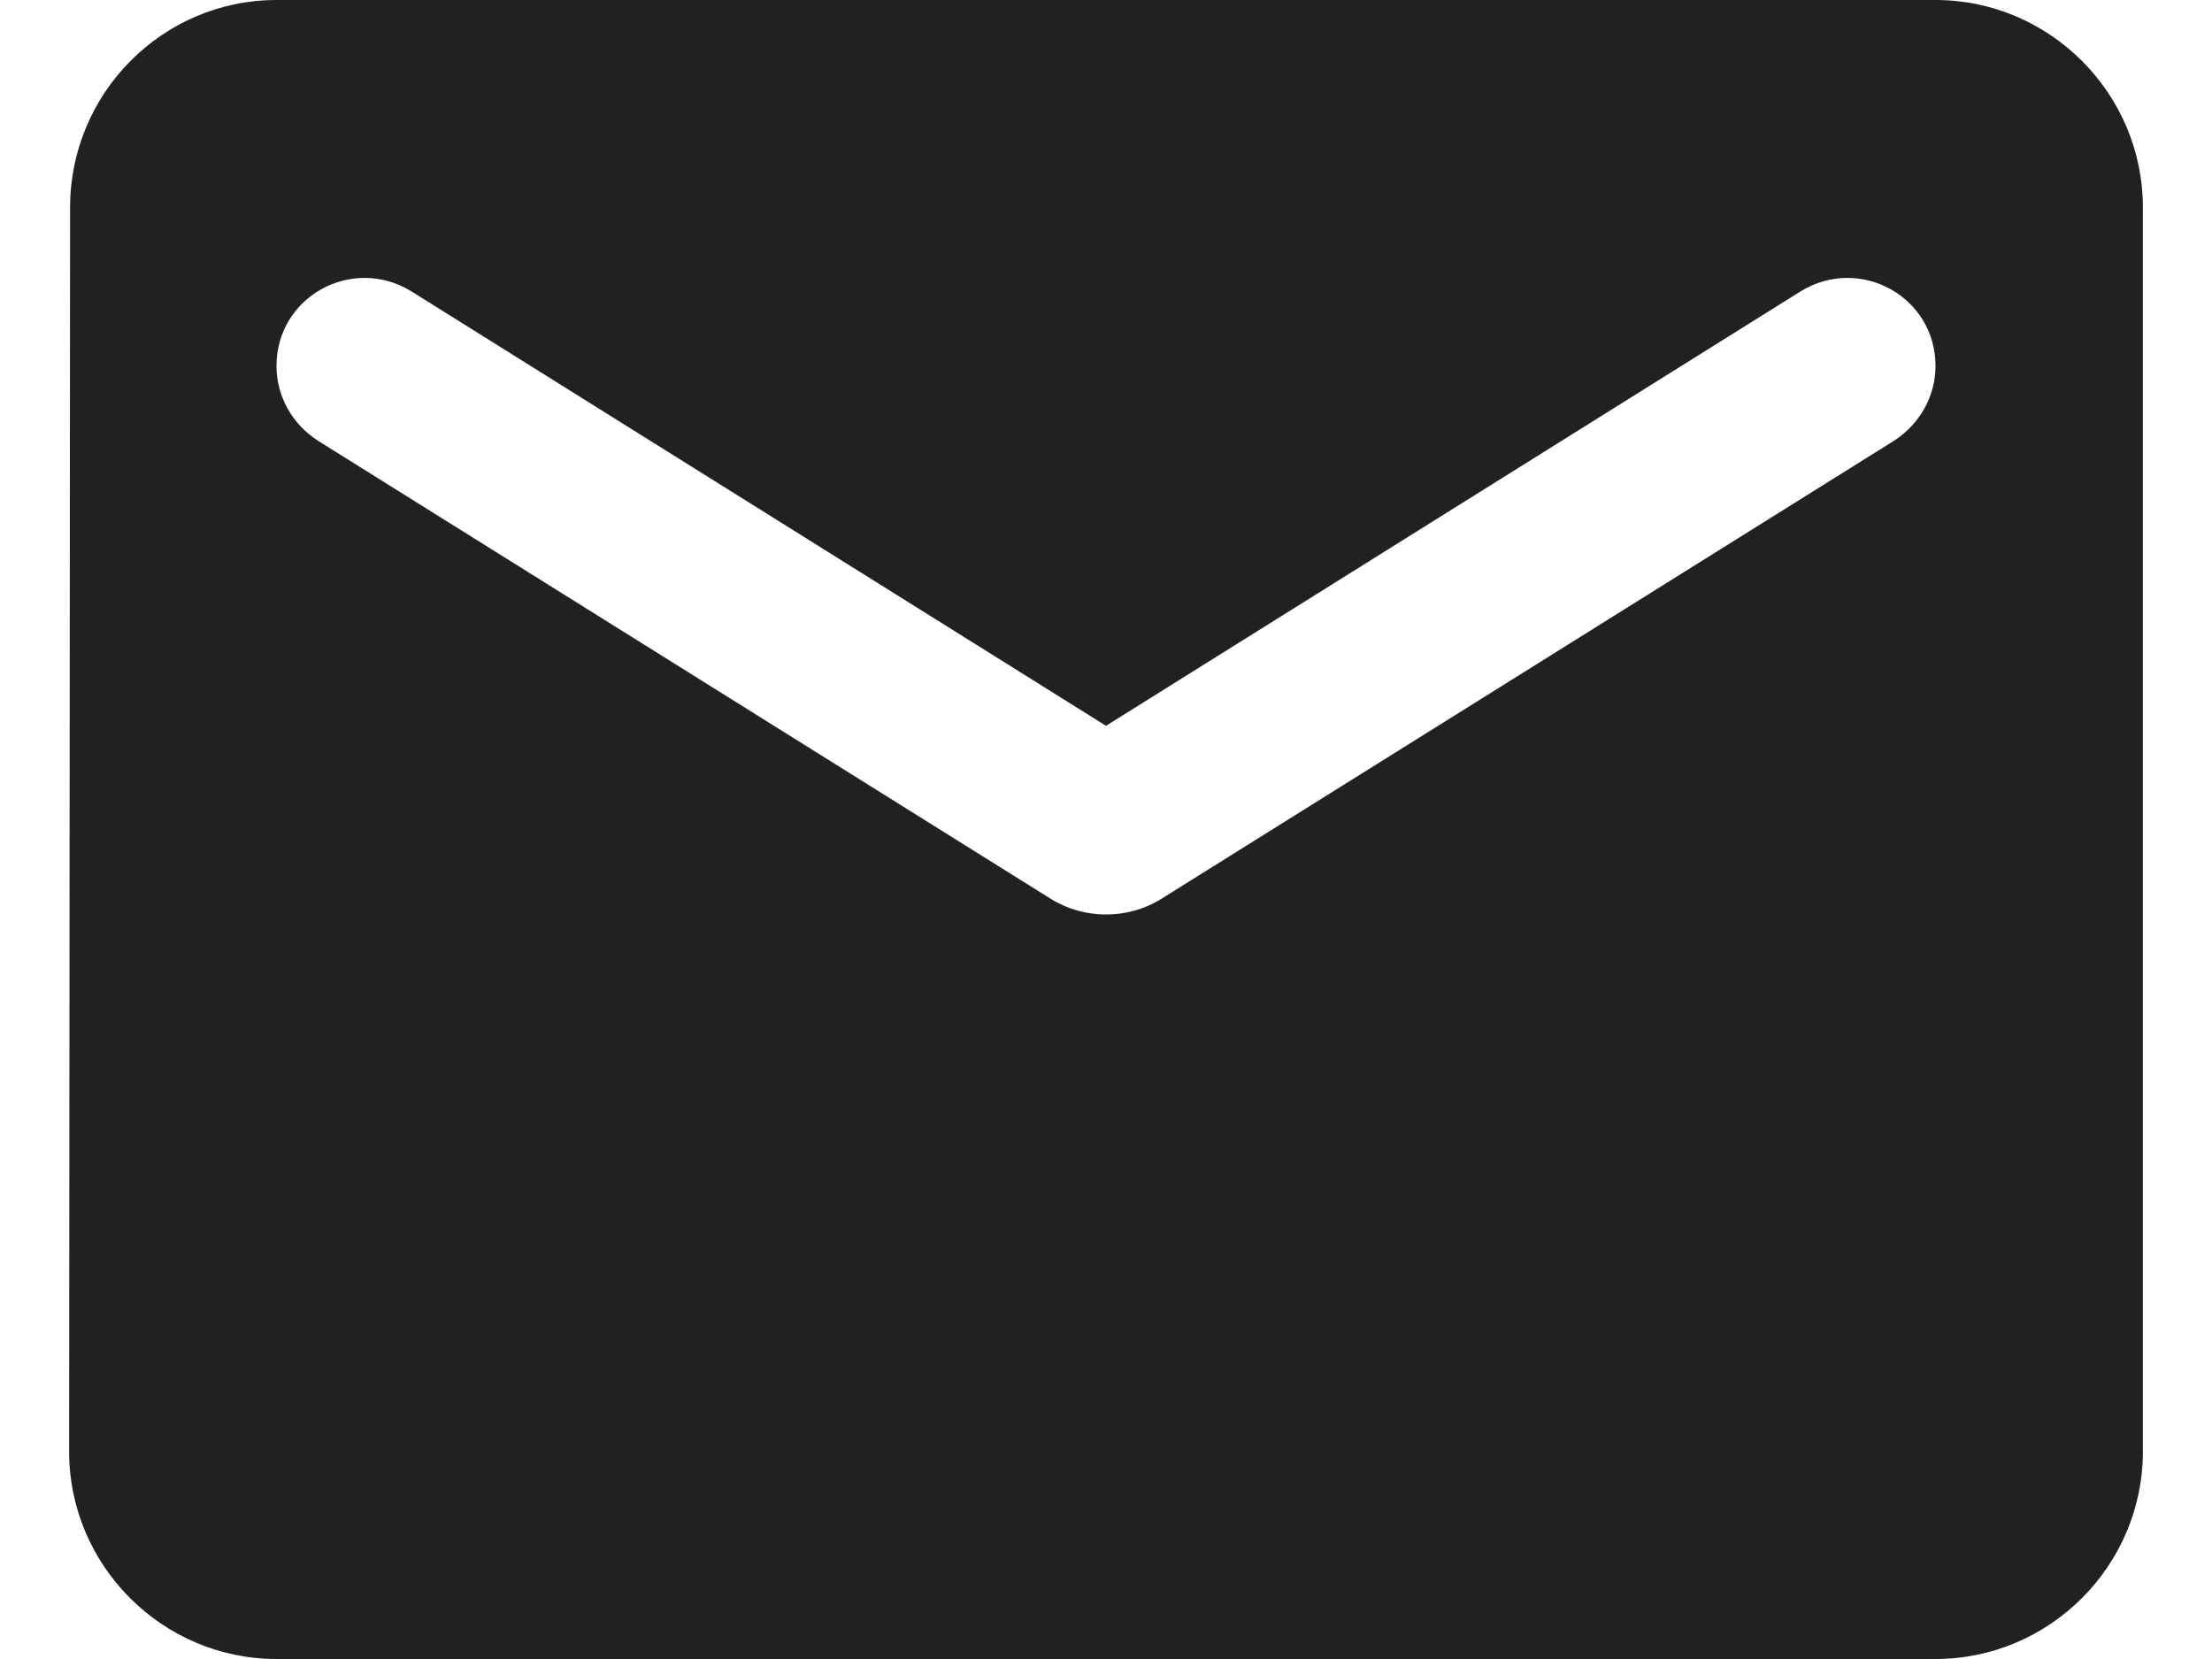
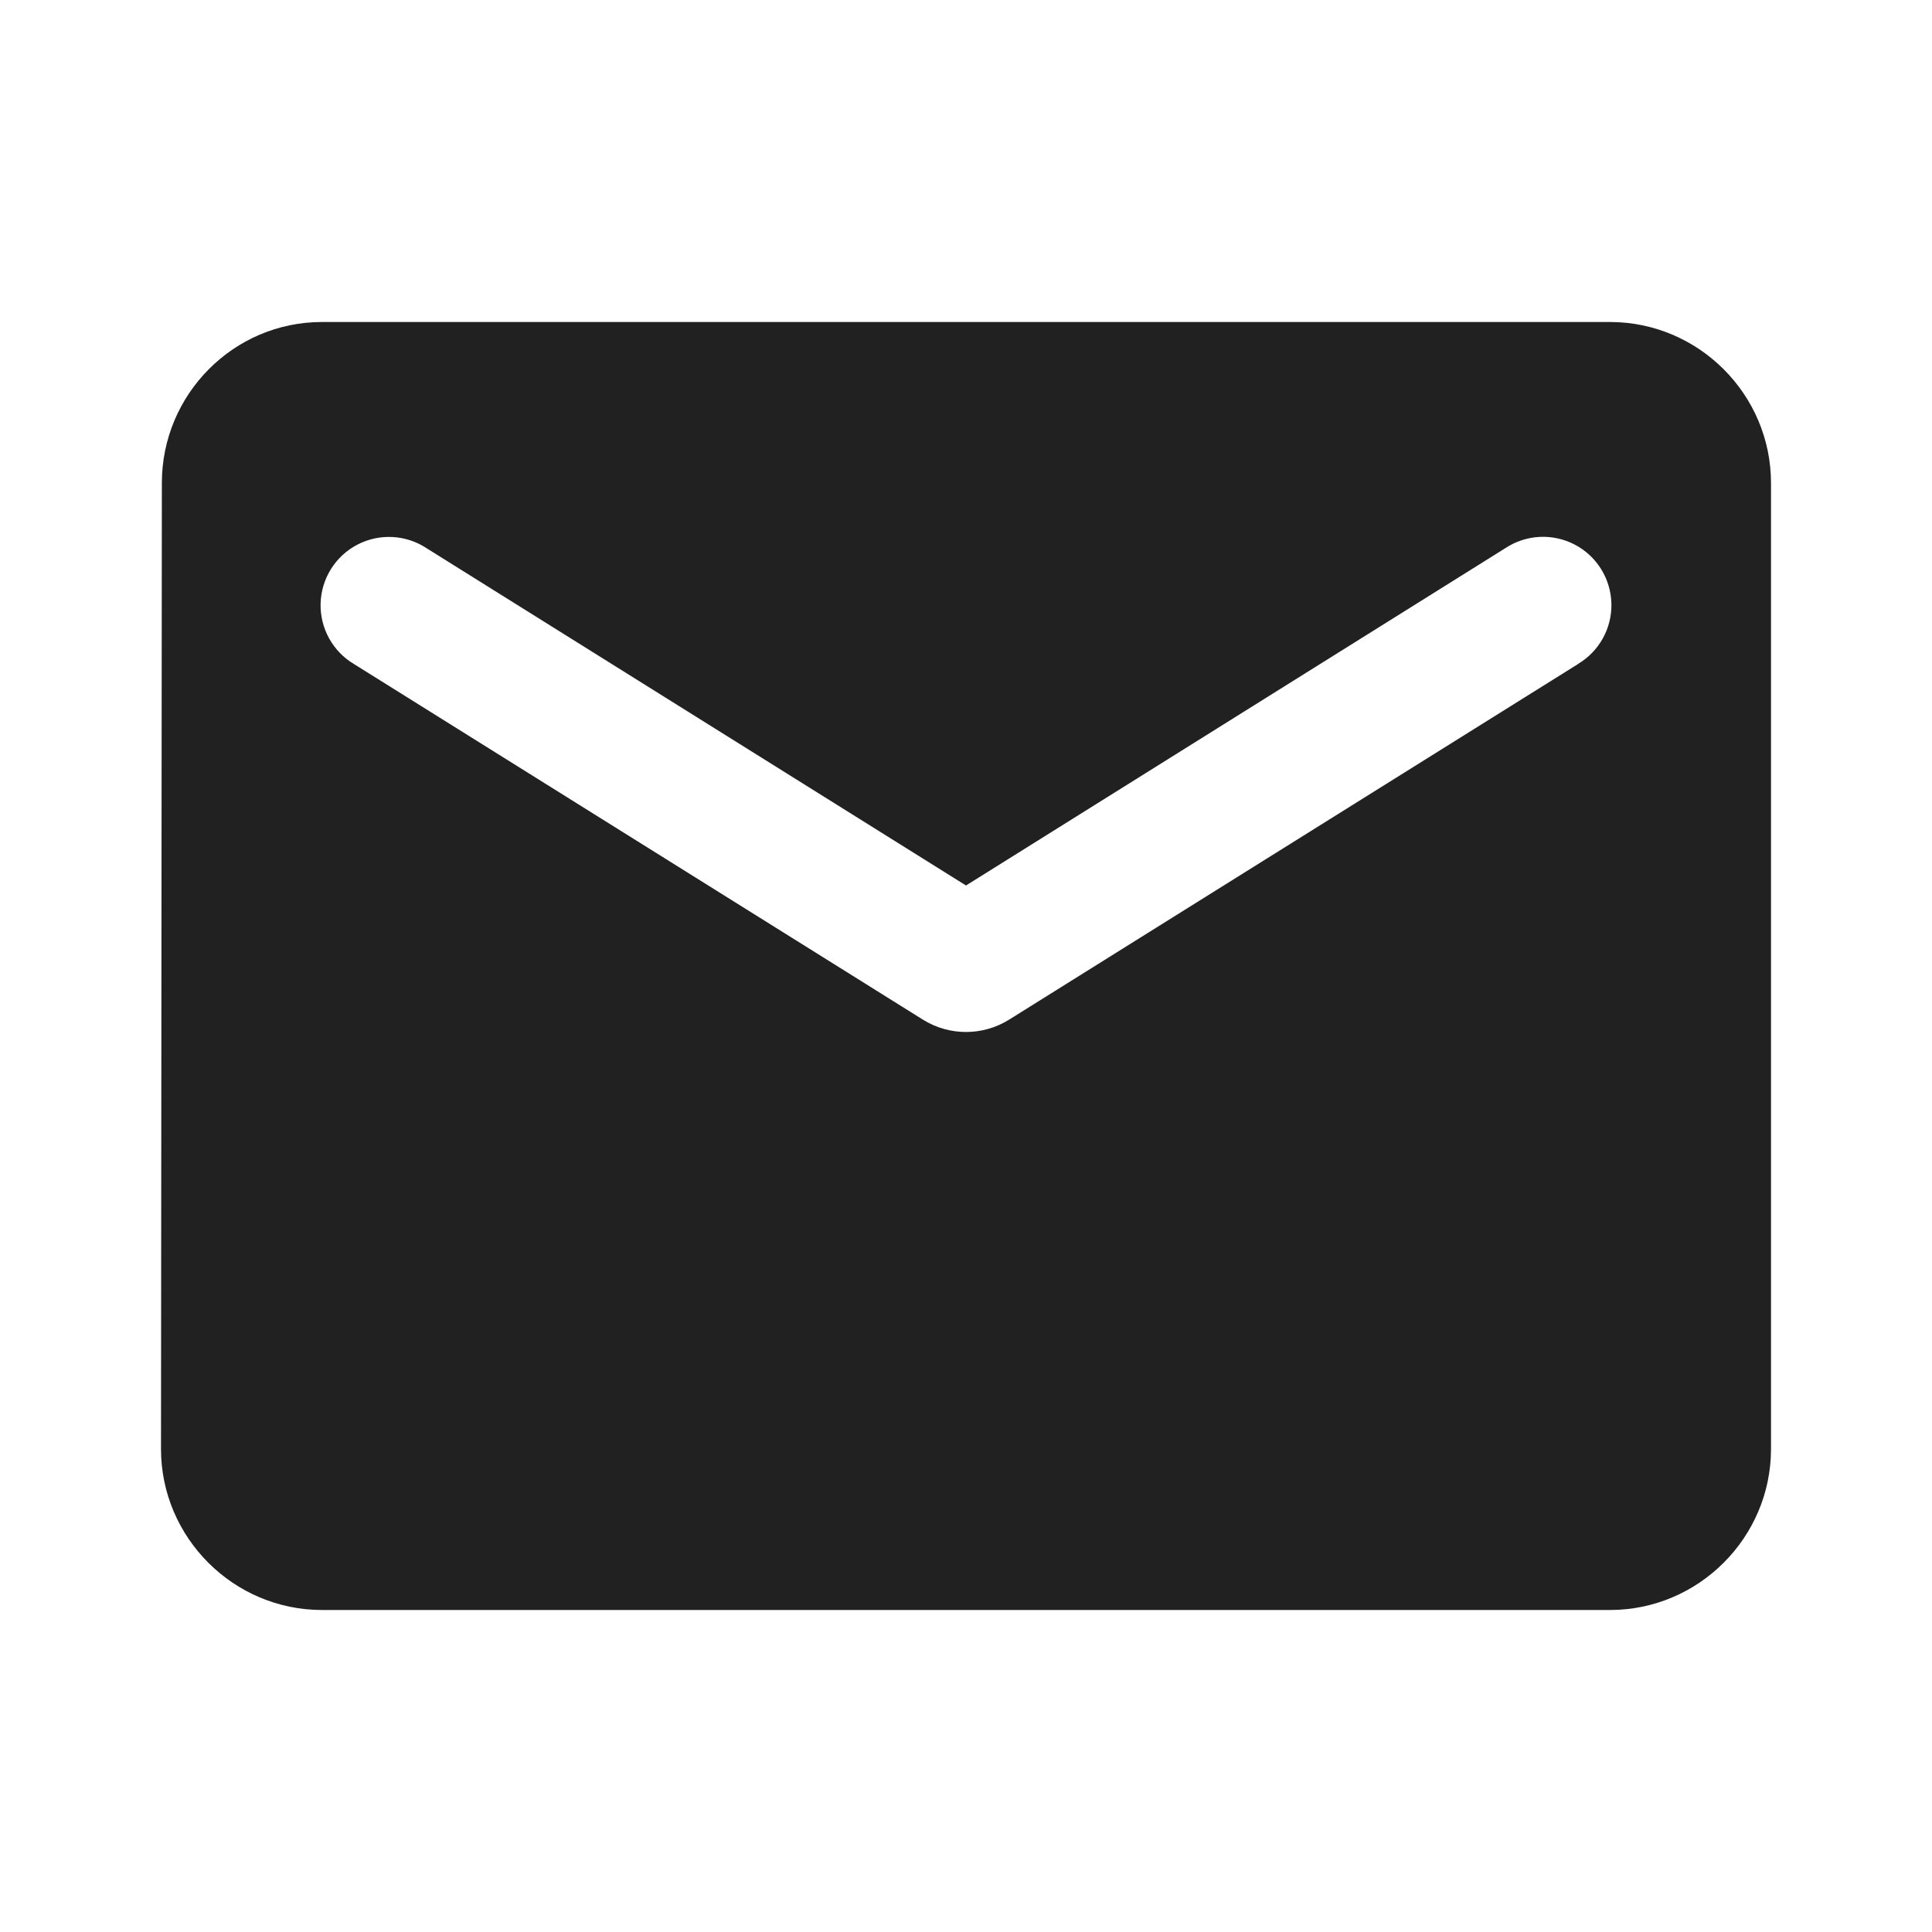
- <svg xmlns="http://www.w3.org/2000/svg" width="16" height="12" viewBox="0 0 16 12" fill="none">
-   <path d="M14 0H2C1.175 0 0.507 0.675 0.507 1.5L0.5 10.5C0.5 11.325 1.175 12 2 12H14C14.825 12 15.5 11.325 15.5 10.5V1.5C15.5 0.675 14.825 0 14 0ZM13.7 3.188L8.398 6.503C8.158 6.652 7.843 6.652 7.603 6.503L2.3 3.188C2.112 3.067 2 2.865 2 2.647C2 2.145 2.547 1.845 2.975 2.107L8 5.25L13.025 2.107C13.453 1.845 14 2.145 14 2.647C14 2.865 13.887 3.067 13.7 3.188Z" fill="#212121" />
+ <svg xmlns="http://www.w3.org/2000/svg" width="18" height="18" fill="none">
+   <path d="M15 3H3c-.825 0-1.492.675-1.492 1.5l-.008 9c0 .825.675 1.5 1.5 1.5h12c.825 0 1.5-.675 1.5-1.5v-9c0-.825-.675-1.5-1.5-1.5Zm-.3 3.188L9.398 9.502a.759.759 0 0 1-.796 0L3.3 6.188a.637.637 0 1 1 .675-1.08L9 8.25l5.025-3.143a.637.637 0 1 1 .675 1.08Z" fill="#212121" />
</svg>
